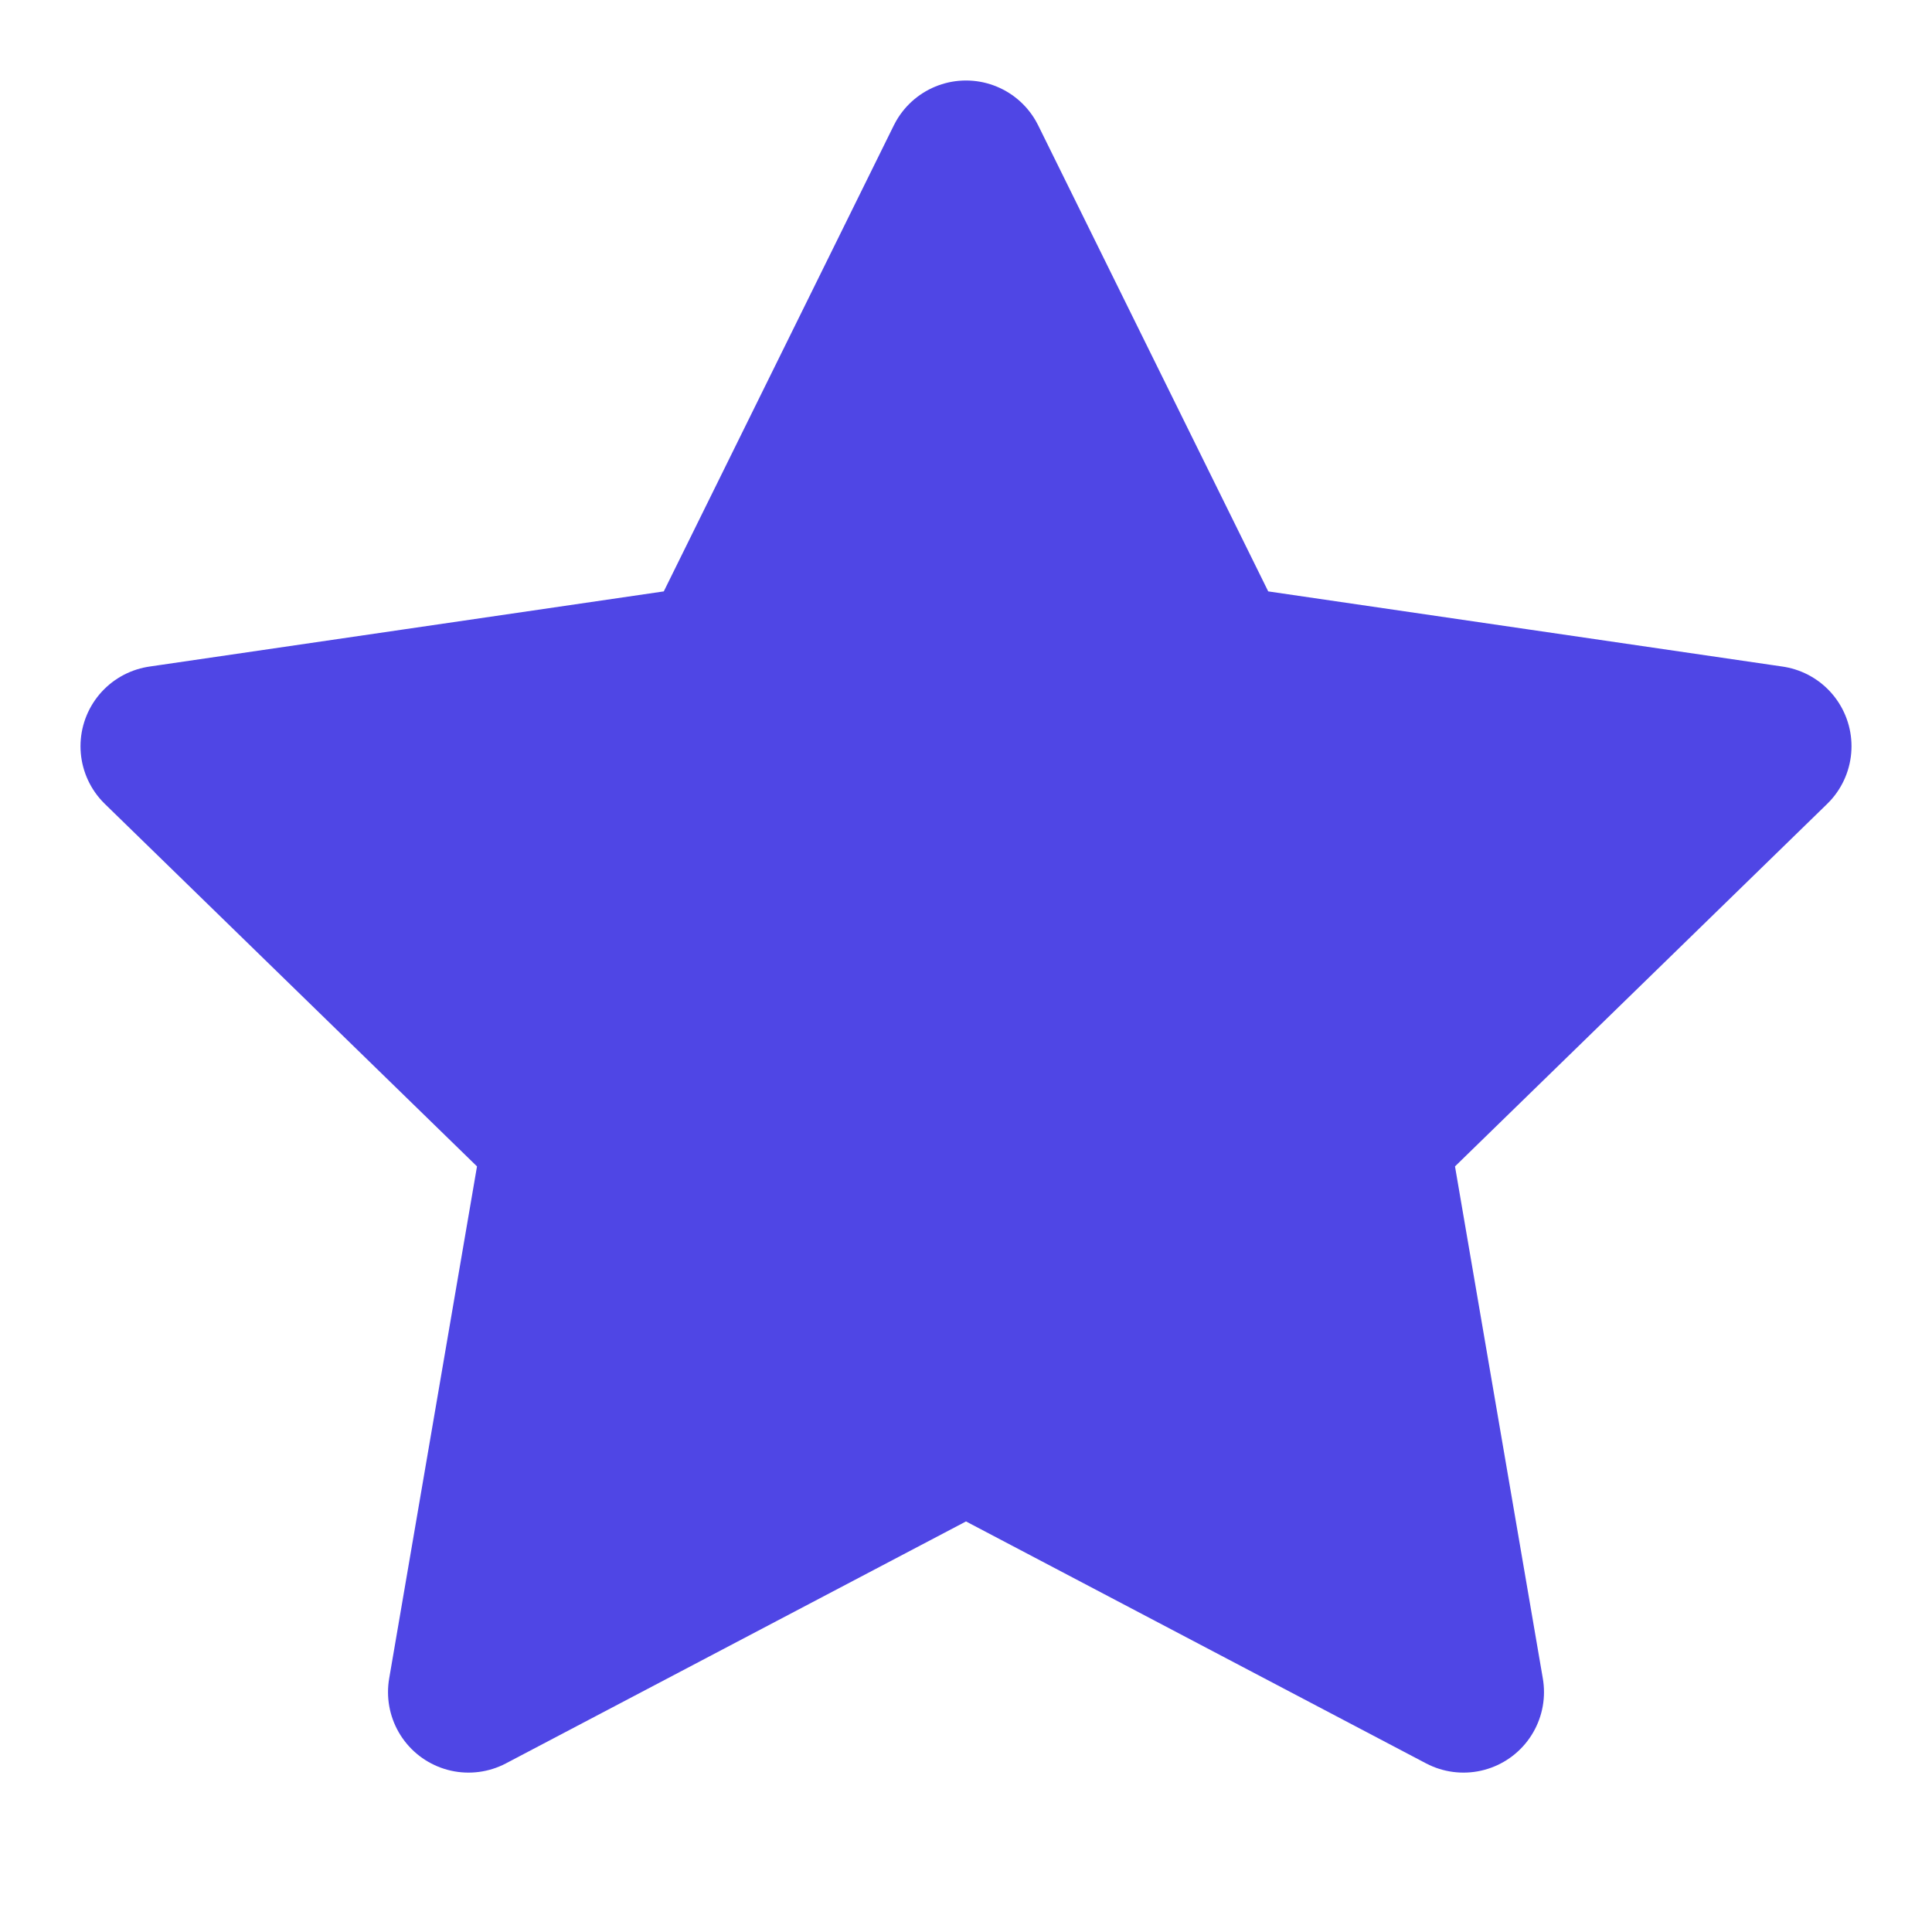
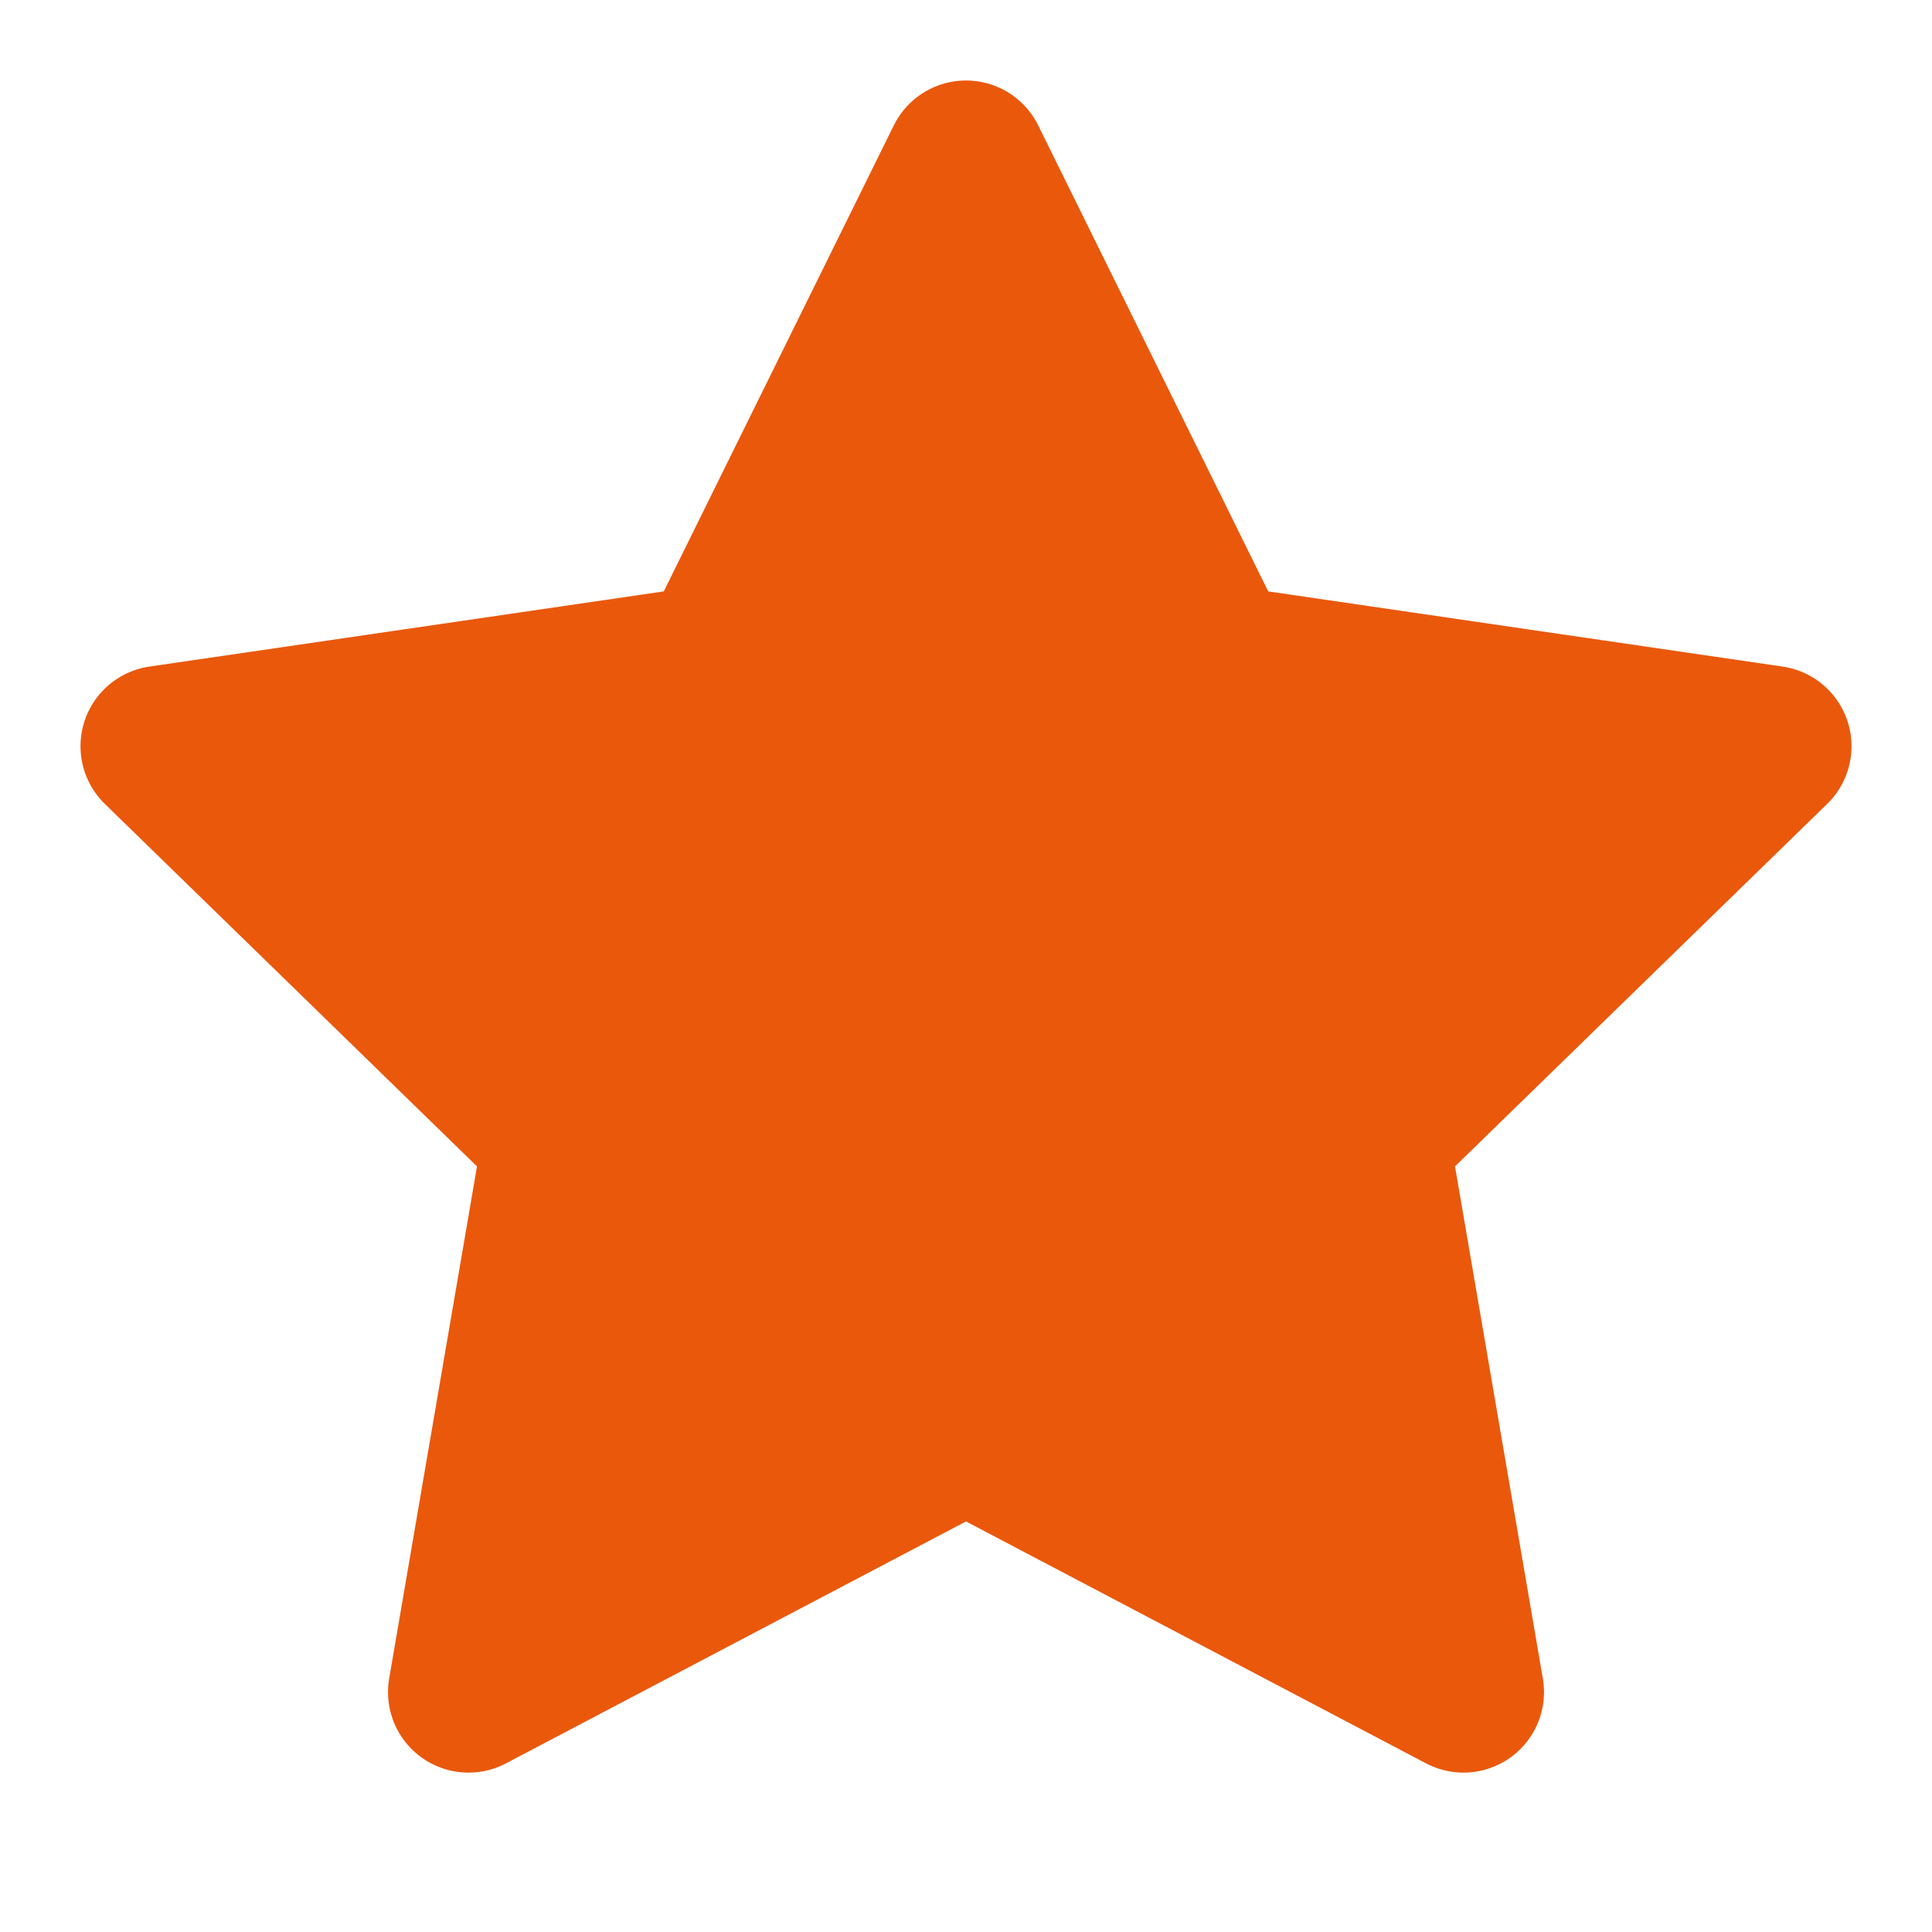
- <svg xmlns="http://www.w3.org/2000/svg" viewBox="0 0 24 24" fill="none" stroke="#4f46e5" stroke-width="2" stroke-linecap="round" stroke-linejoin="round">
-   <path d="M12 2l3.09 6.26L22 9.27l-5 4.87 1.18 6.88L12 17.77l-6.18 3.25L7 14.14 2 9.27l6.91-1.01L12 2z" fill="#4f46e5" />
+ <svg xmlns="http://www.w3.org/2000/svg" viewBox="0 0 24 24" fill="none" stroke="#ea580c" stroke-width="2" stroke-linecap="round" stroke-linejoin="round">
+   <path d="M12 2l3.09 6.26L22 9.27l-5 4.87 1.18 6.88L12 17.77l-6.18 3.25L7 14.14 2 9.27l6.91-1.01L12 2z" fill="#ea580c" />
</svg>
